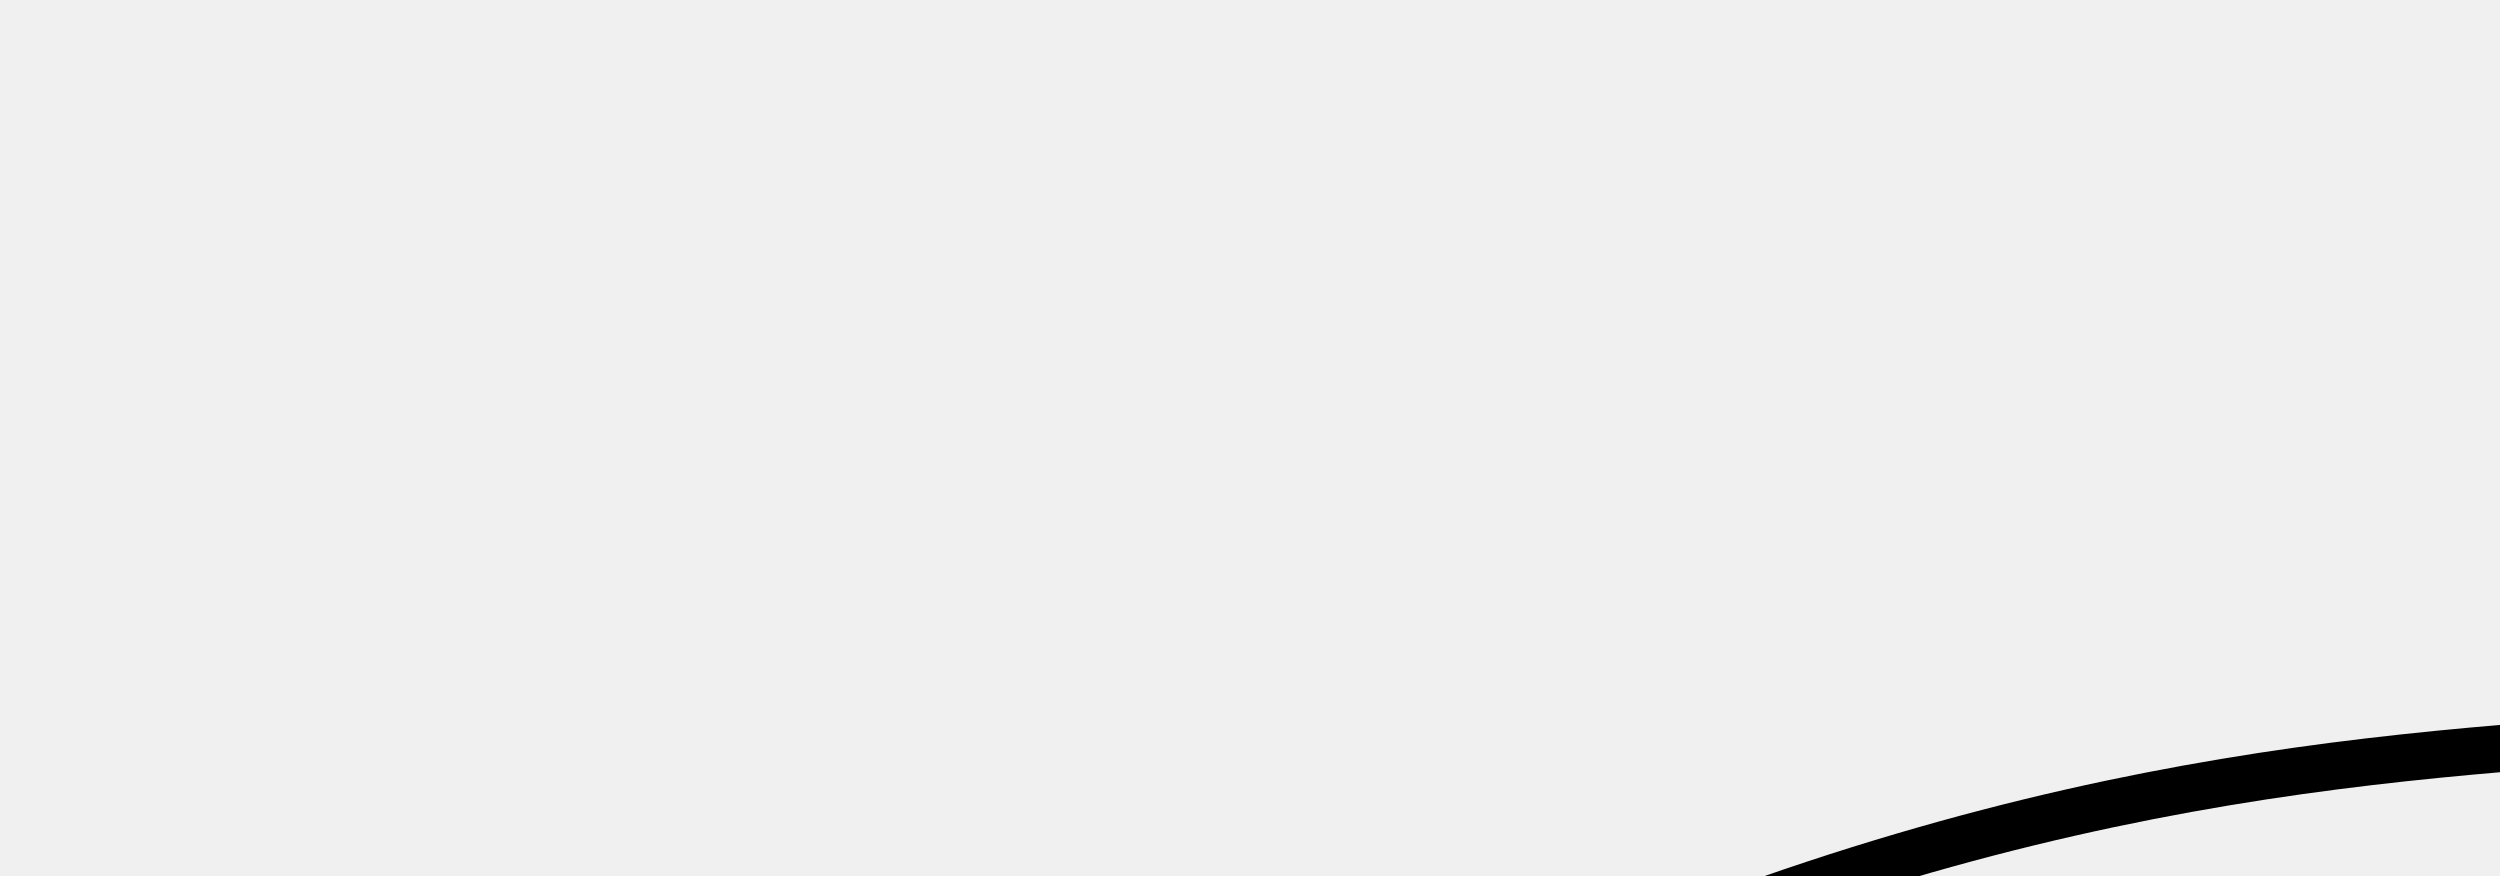
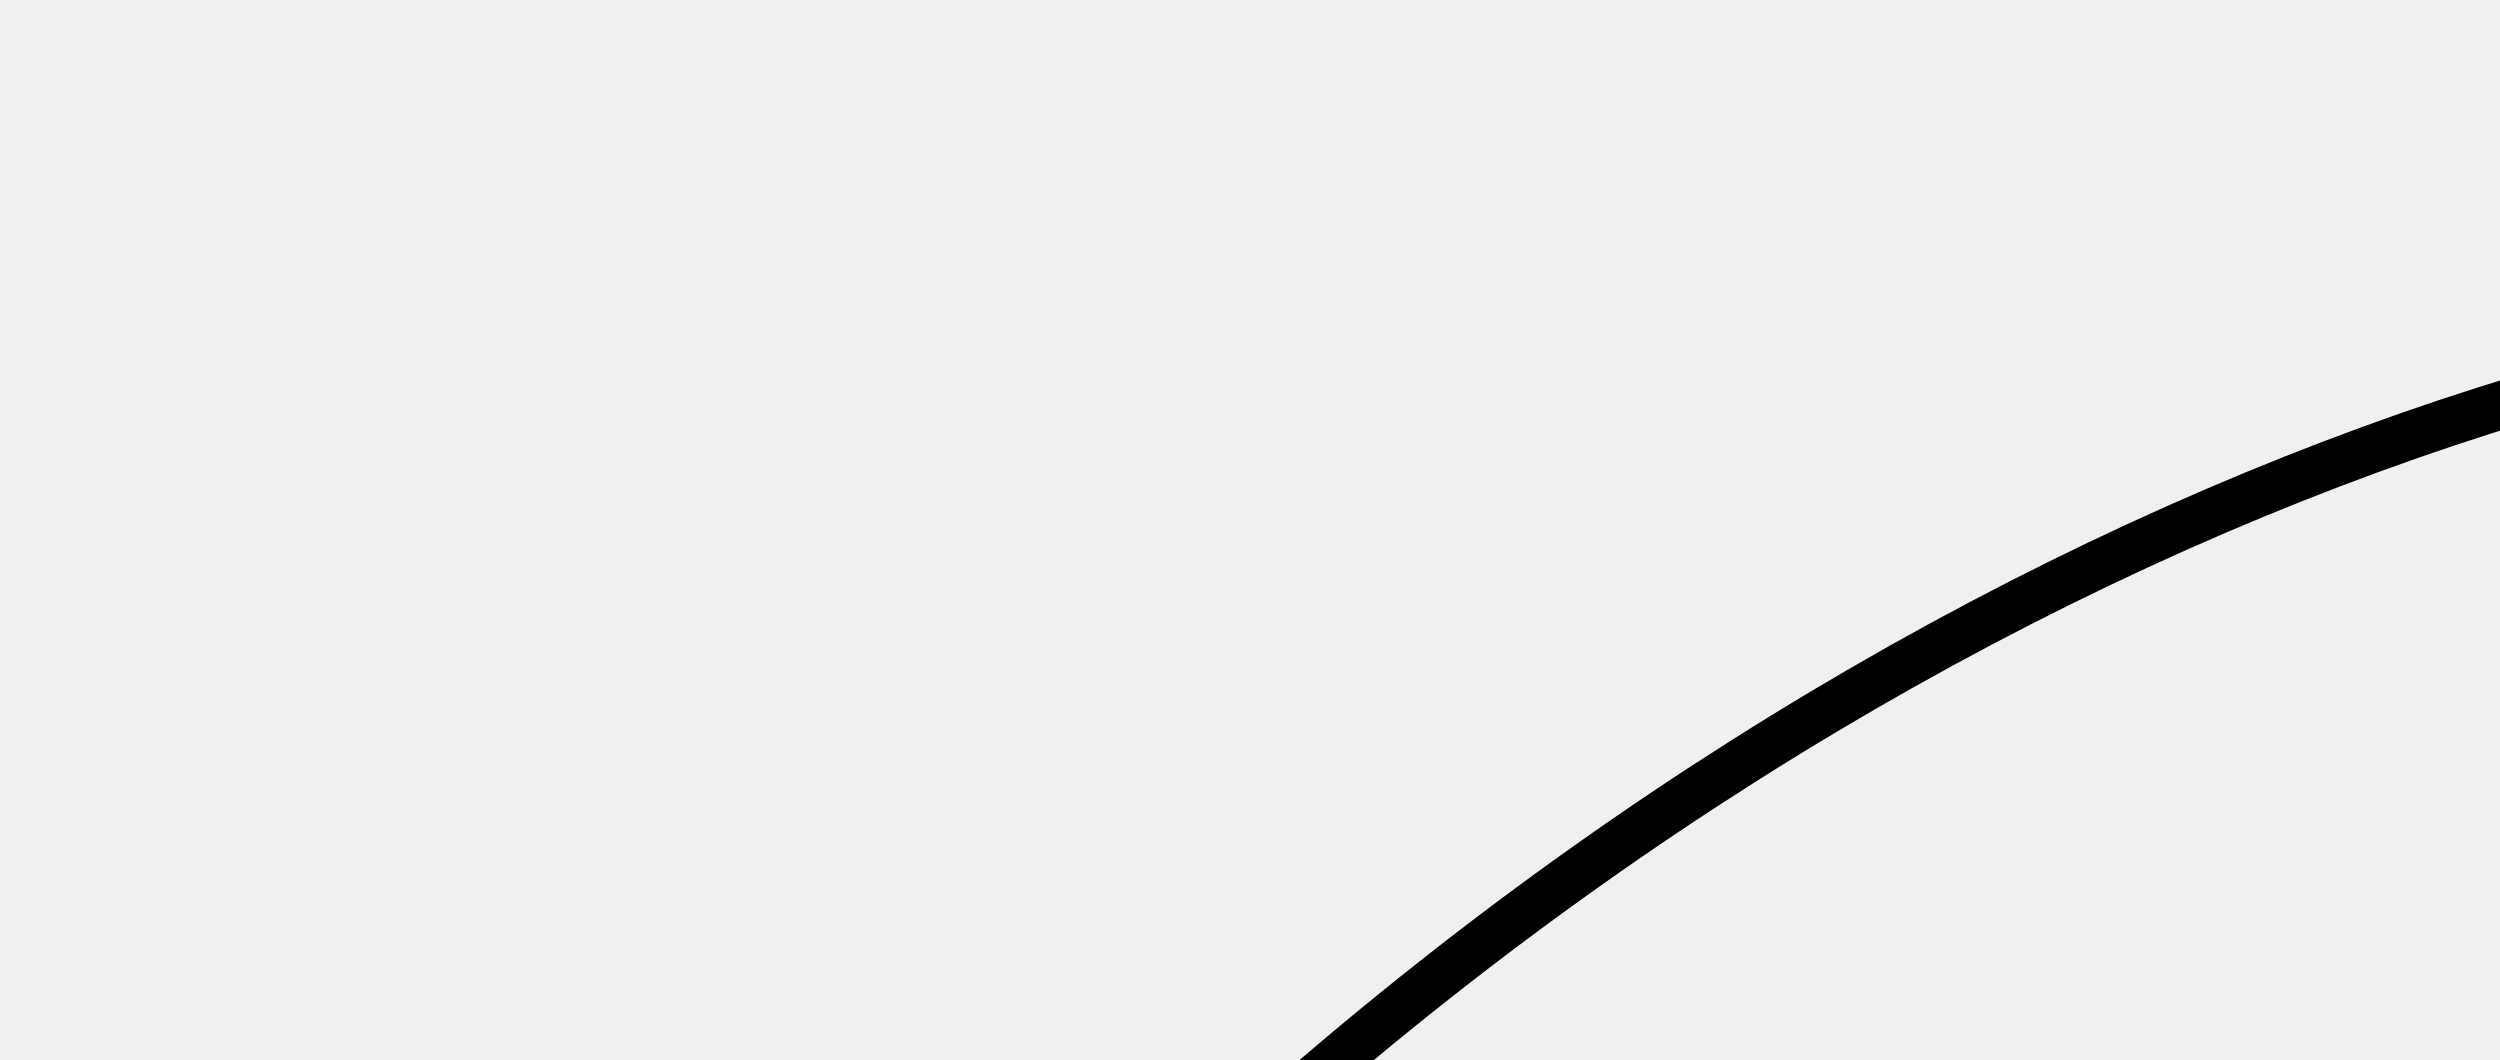
<svg xmlns="http://www.w3.org/2000/svg" xmlns:xlink="http://www.w3.org/1999/xlink" version="1.1">
  <defs>
    <path id="Triangle" d="M 10,0 L -8,9 v-18 z" fill="black" stroke="none" />
  </defs>
  <g fill="white" stroke="black" stroke-width="5">
-     <path fill="none" d="M115,130 C250,50 300,100 360,55" />
-     <use xlink:href="#Triangle" transform="translate(363 53) rotate(330)" overflow="visible" />
+     <path fill="none" d="M118,130 C200,50 300,20 360,35" />
+     <use xlink:href="#Triangle" transform="translate(363 37) rotate(375)" overflow="visible" />
  </g>
</svg>
